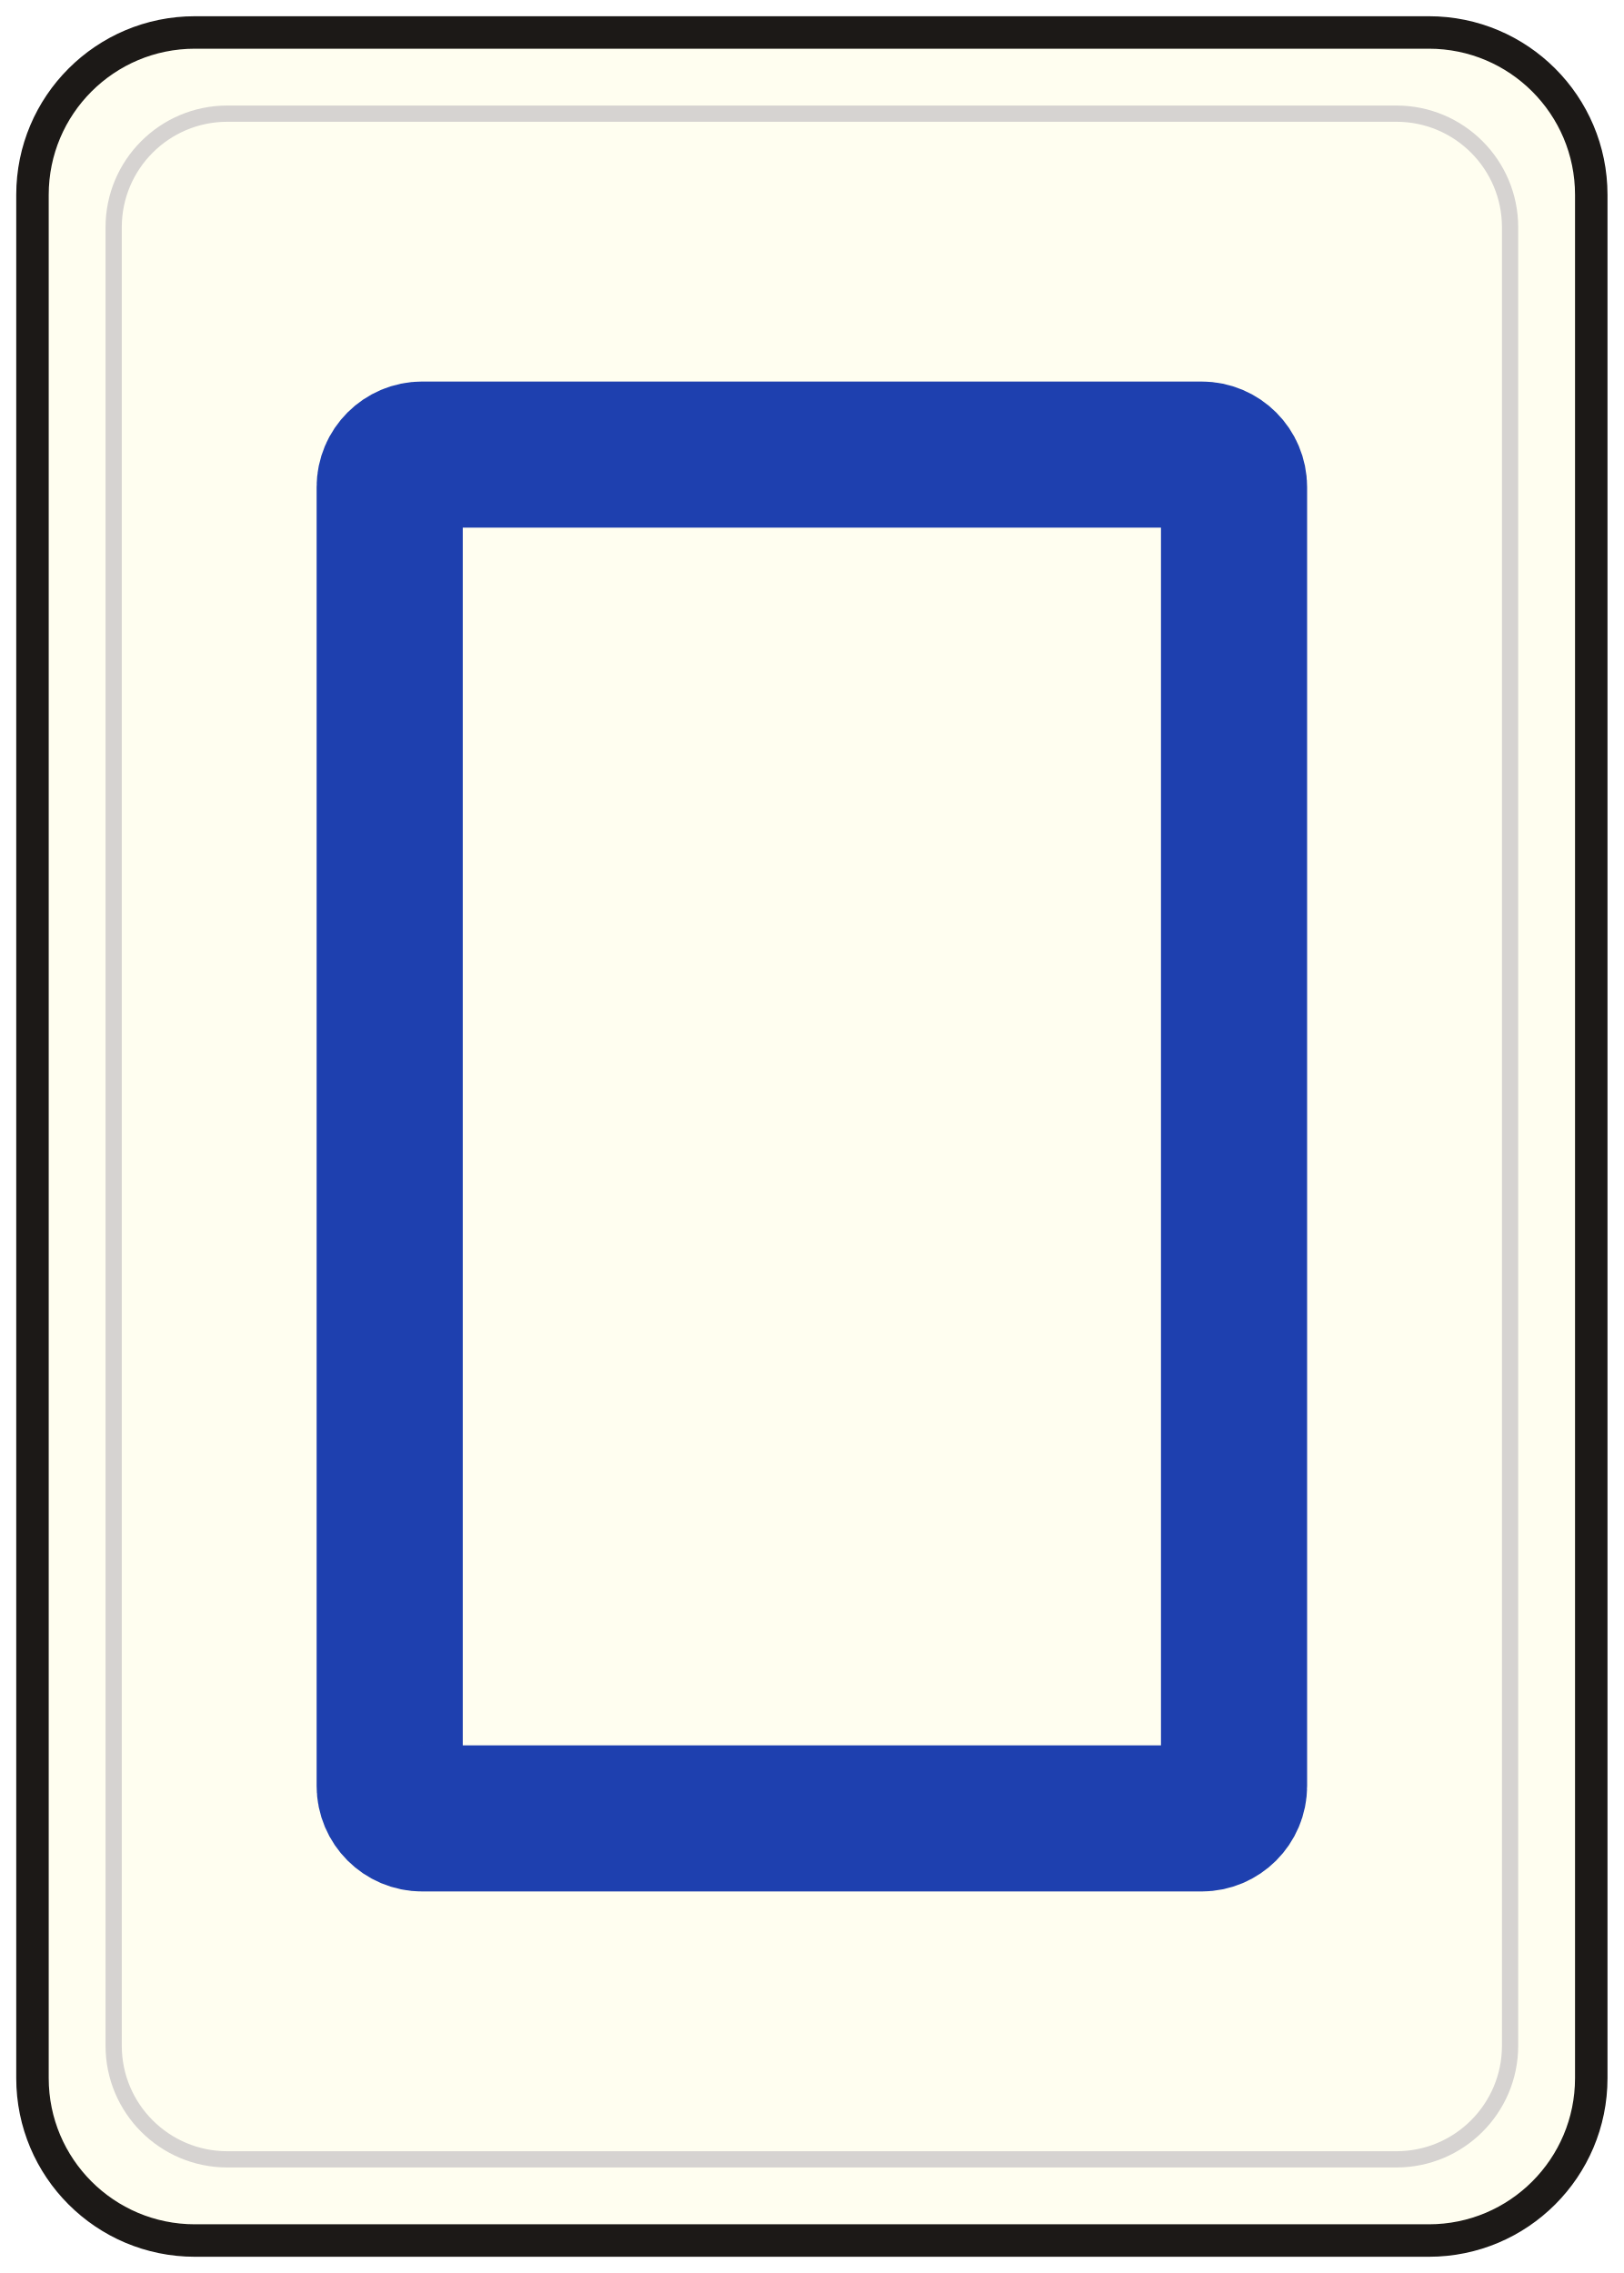
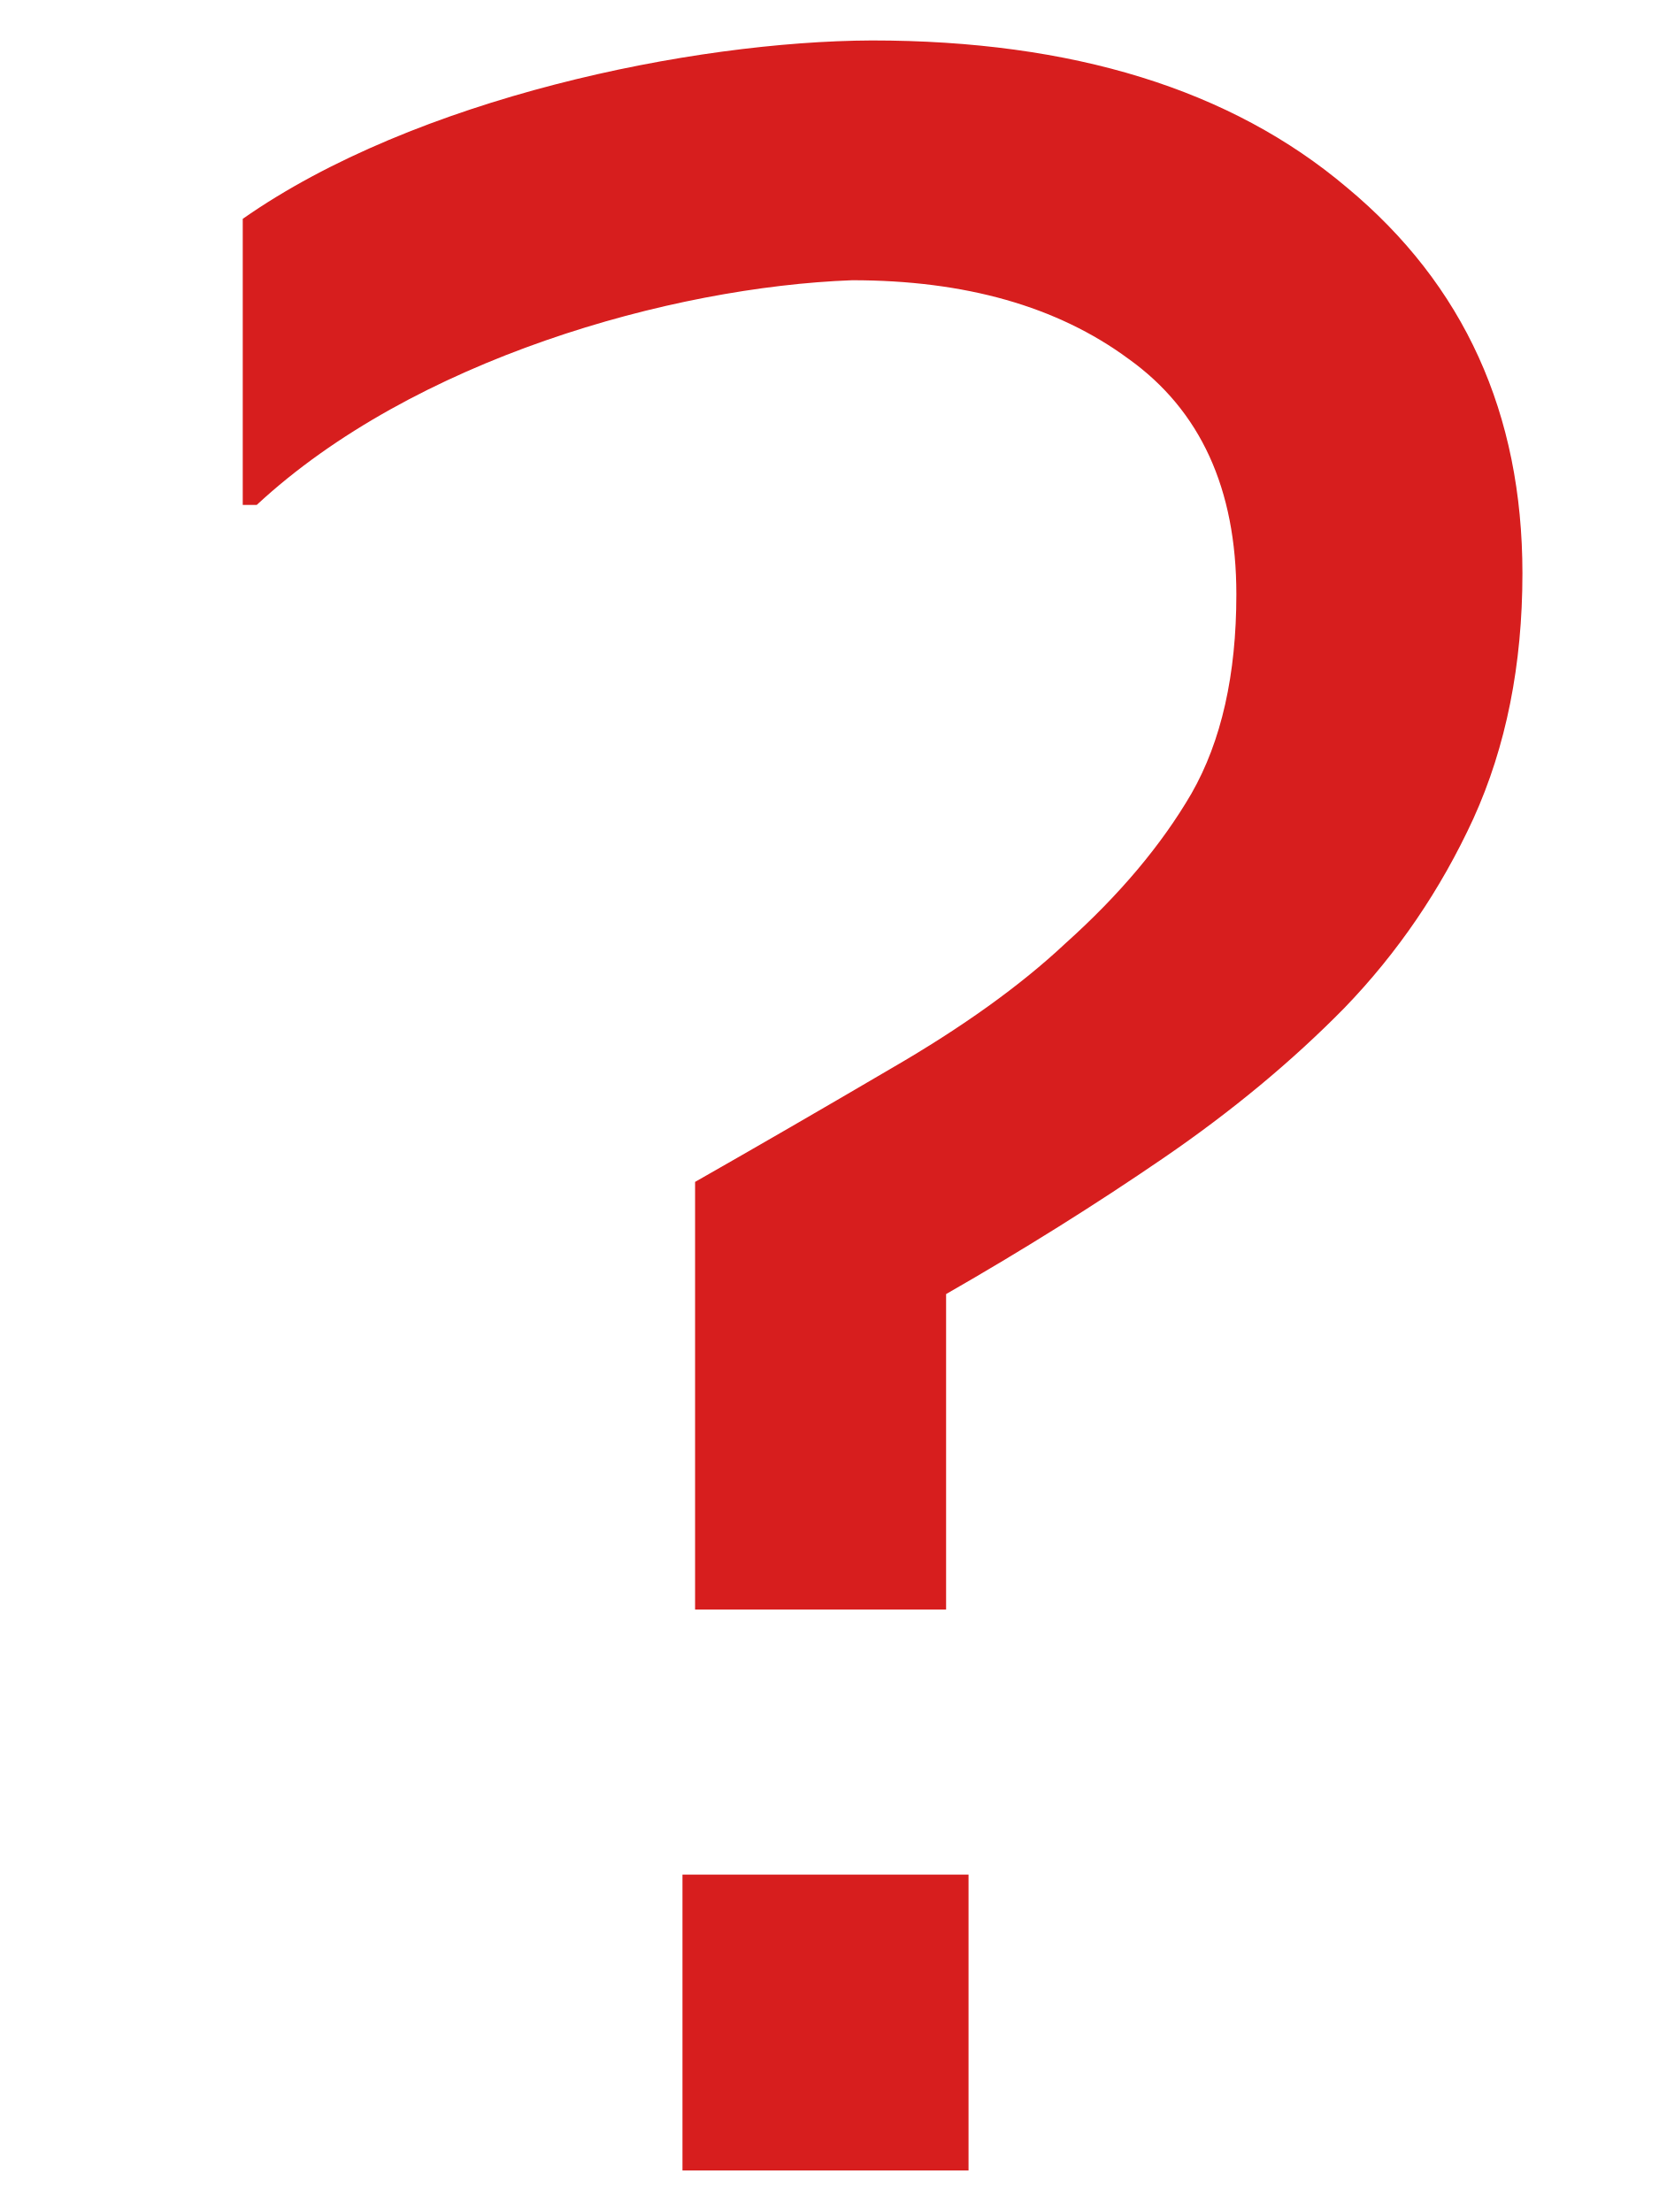
- <svg xmlns="http://www.w3.org/2000/svg" width="100" height="140" viewBox="0 0 100 140">
-   <rect x="2" y="2" width="96" height="136" rx="10" fill="#fffef0" stroke="#1c1917" stroke-width="2" />
-   <rect x="7" y="7" width="86" height="126" rx="7" fill="none" stroke="#d6d3d1" stroke-width="1" />
-   <rect x="24" y="28" width="52" height="84" rx="2" fill="#fffef0" stroke="#1e40af" stroke-width="9" />
+ <svg xmlns="http://www.w3.org/2000/svg" xmlns:ns1="http://www.openswatchbook.org/uri/2009/osb" width="300" height="400" viewBox="0 0 300 400" id="svg2" version="1.1">
+   <defs id="defs4">
+     <linearGradient id="linearGradient10055" ns1:paint="solid">
+       <stop style="stop-color:#000000;stop-opacity:1;" offset="0" id="stop10057" />
+     </linearGradient>
+     <marker orient="auto" refY="0" refX="0" id="Arrow1Lstart" style="overflow:visible">
+       <path id="path4978" d="M 0,0 5,-5 -12.5,0 5,5 0,0 Z" style="fill:#000000;fill-opacity:1;fill-rule:evenodd;stroke:#ff5c00;stroke-width:1pt;stroke-opacity:1" transform="matrix(0.8,0,0,0.8,10,0)" />
+     </marker>
+     <clipPath clipPathUnits="userSpaceOnUse" id="clipPath4243">
+       <circle style="opacity:1;fill:#000000;fill-opacity:0.297;fill-rule:nonzero;stroke:#000000;stroke-width:19.133;stroke-linecap:butt;stroke-linejoin:round;stroke-miterlimit:4;stroke-dasharray:none;stroke-dashoffset:0;stroke-opacity:1" id="circle4245" cx="-264.66" cy="-198.207" r="293.954" />
+     </clipPath>
+     <clipPath clipPathUnits="userSpaceOnUse" id="clipPath7847">
+       <ellipse style="opacity:1;fill:#822600;fill-opacity:1;fill-rule:nonzero;stroke:none;stroke-width:12;stroke-linecap:round;stroke-linejoin:round;stroke-miterlimit:4;stroke-dasharray:none;stroke-dashoffset:0;stroke-opacity:1" id="ellipse7849" cx="394" cy="552.362" rx="349.495" ry="216" />
+     </clipPath>
+     <clipPath clipPathUnits="userSpaceOnUse" id="clipPath4243-1">
+       <circle style="opacity:1;fill:#000000;fill-opacity:0.297;fill-rule:nonzero;stroke:#000000;stroke-width:19.133;stroke-linecap:butt;stroke-linejoin:round;stroke-miterlimit:4;stroke-dasharray:none;stroke-dashoffset:0;stroke-opacity:1" id="circle4245-4" cx="-264.66" cy="-198.207" r="293.954" />
+     </clipPath>
+     <clipPath clipPathUnits="userSpaceOnUse" id="clipPath7876">
+       <circle style="opacity:1;fill:#000000;fill-opacity:0.297;fill-rule:nonzero;stroke:#000000;stroke-width:19.133;stroke-linecap:butt;stroke-linejoin:round;stroke-miterlimit:4;stroke-dasharray:none;stroke-dashoffset:0;stroke-opacity:1" id="circle7878" cx="-264.66" cy="-198.207" r="293.954" />
+     </clipPath>
+     <clipPath clipPathUnits="userSpaceOnUse" id="clipPath14693">
+       <rect style="opacity:1;fill:#a53c3c;fill-opacity:1;fill-rule:nonzero;stroke:none;stroke-width:8;stroke-linecap:round;stroke-linejoin:round;stroke-miterlimit:4;stroke-dasharray:none;stroke-dashoffset:0;stroke-opacity:1" id="rect14695" width="131.784" height="168.821" x="-332.596" y="383.498" rx="1.255" ry="3.751" transform="matrix(0.9993908,-0.03489951,0.03489951,0.9993908,0,0)" />
+     </clipPath>
+     <clipPath clipPathUnits="userSpaceOnUse" id="clipPath14952">
+       <ellipse style="opacity:1;fill:#a53c3c;fill-opacity:1;fill-rule:nonzero;stroke:none;stroke-width:7;stroke-linecap:round;stroke-linejoin:round;stroke-miterlimit:4;stroke-dasharray:none;stroke-dashoffset:0;stroke-opacity:1" id="ellipse14954" cx="-271.344" cy="647.256" rx="69.057" ry="116.911" transform="matrix(0.9993908,-0.03489951,0.03489951,0.9993908,0,0)" />
+     </clipPath>
+     <pattern y="0" x="0" height="6" width="6" patternUnits="userSpaceOnUse" id="EMFhbasepattern" />
+   </defs>
+   <g id="layer1" transform="translate(0,-652.3622)">
+     <g style="font-style:normal;font-weight:normal;font-size:519.321px;line-height:125%;font-family:sans-serif;letter-spacing:0px;word-spacing:0px;fill:#d71e1e;fill-opacity:1;stroke:none;stroke-width:1px;stroke-linecap:butt;stroke-linejoin:miter;stroke-opacity:1" id="text11690">
+       <path d="m 275.303,756.035 c 0,16.567 -2.958,31.359 -8.875,44.376 -5.917,12.848 -13.693,24.259 -23.329,34.233 -9.467,9.636 -20.37,18.68 -32.711,27.132 -12.341,8.452 -25.442,16.651 -39.304,24.597 l 0,57.054 -45.39,0 0,-77.34 c 10.988,-6.255 22.822,-13.101 35.5,-20.54 12.848,-7.438 23.329,-14.961 31.443,-22.568 9.805,-8.791 17.412,-17.835 22.822,-27.132 5.41,-9.467 8.114,-21.469 8.114,-36.008 0,-19.103 -6.508,-33.303 -19.525,-42.601 -12.848,-9.467 -29.499,-14.2 -49.954,-14.2 -32.728,1.207 -79.344,14.331 -107.662,40.626 l -2.536,0 0,-51.729 c 31.218,-21.877 81.323,-32.117 113.748,-32.258 36.346,0 65,8.875 85.962,26.625 21.131,17.581 31.697,40.826 31.697,69.733 z m -100.162,288.821 -51.729,0 0,-53.504 51.729,0 z" id="path5660" />
+     </g>
+   </g>
</svg>
